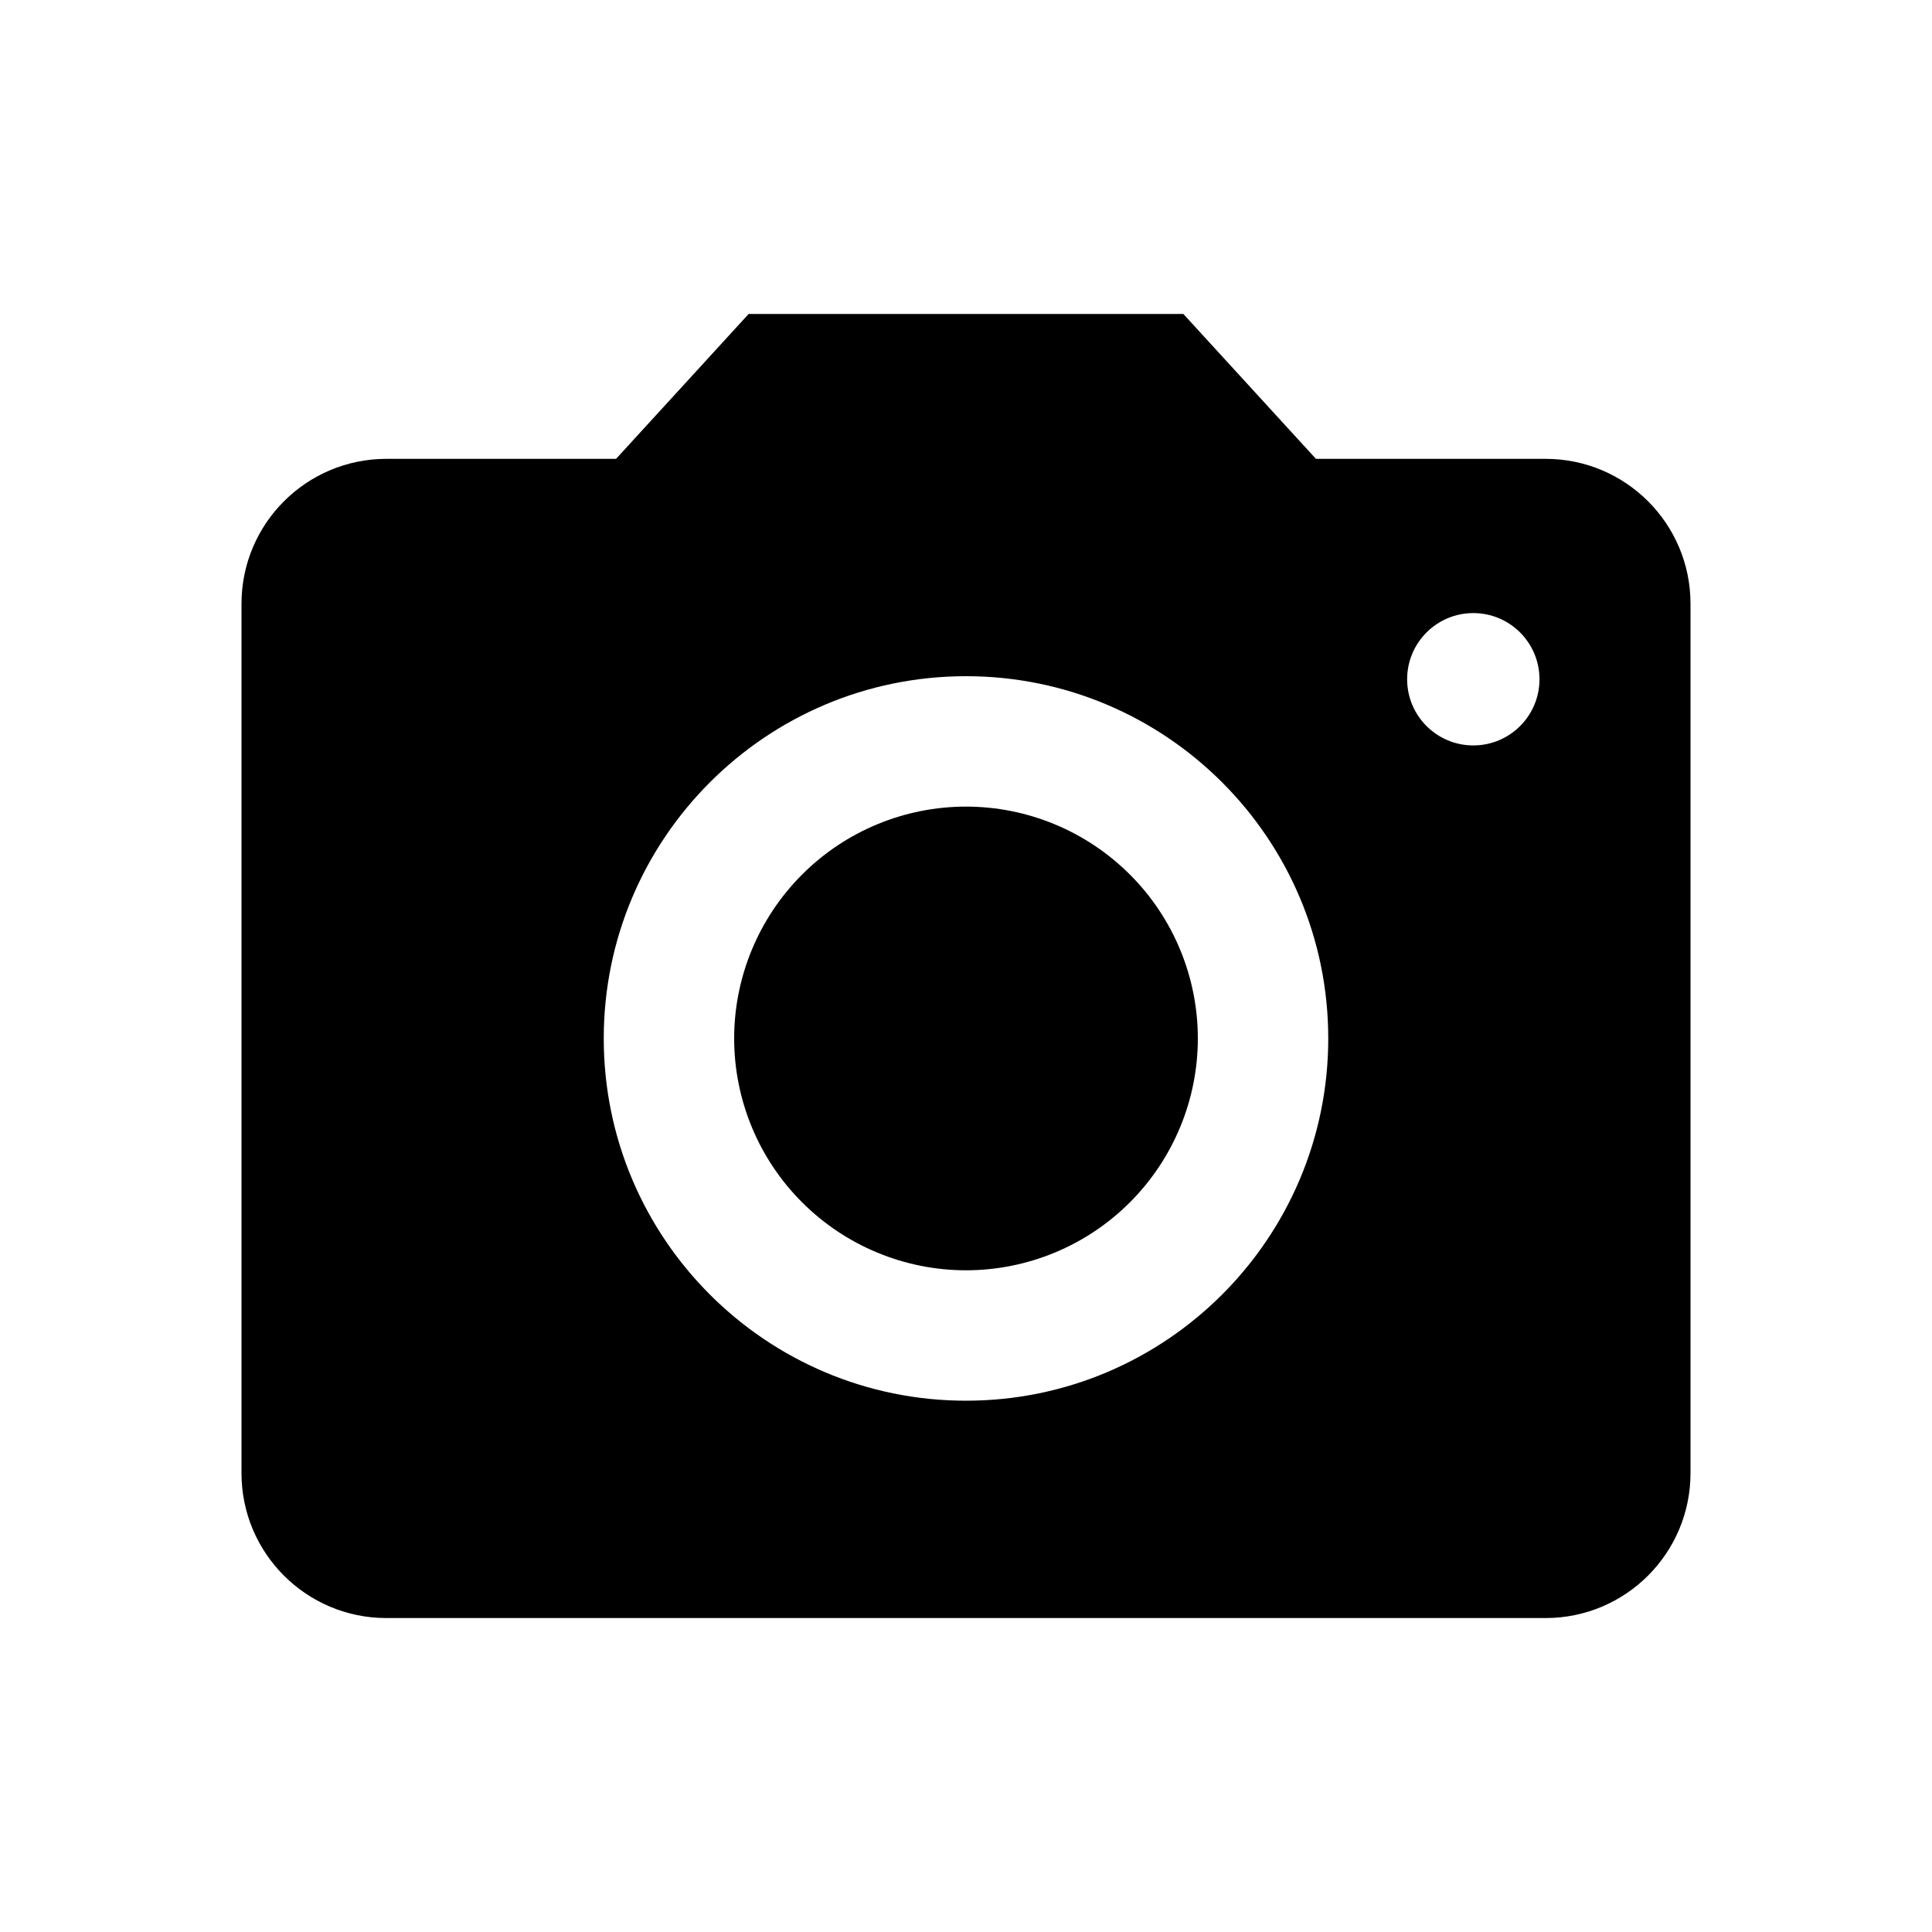
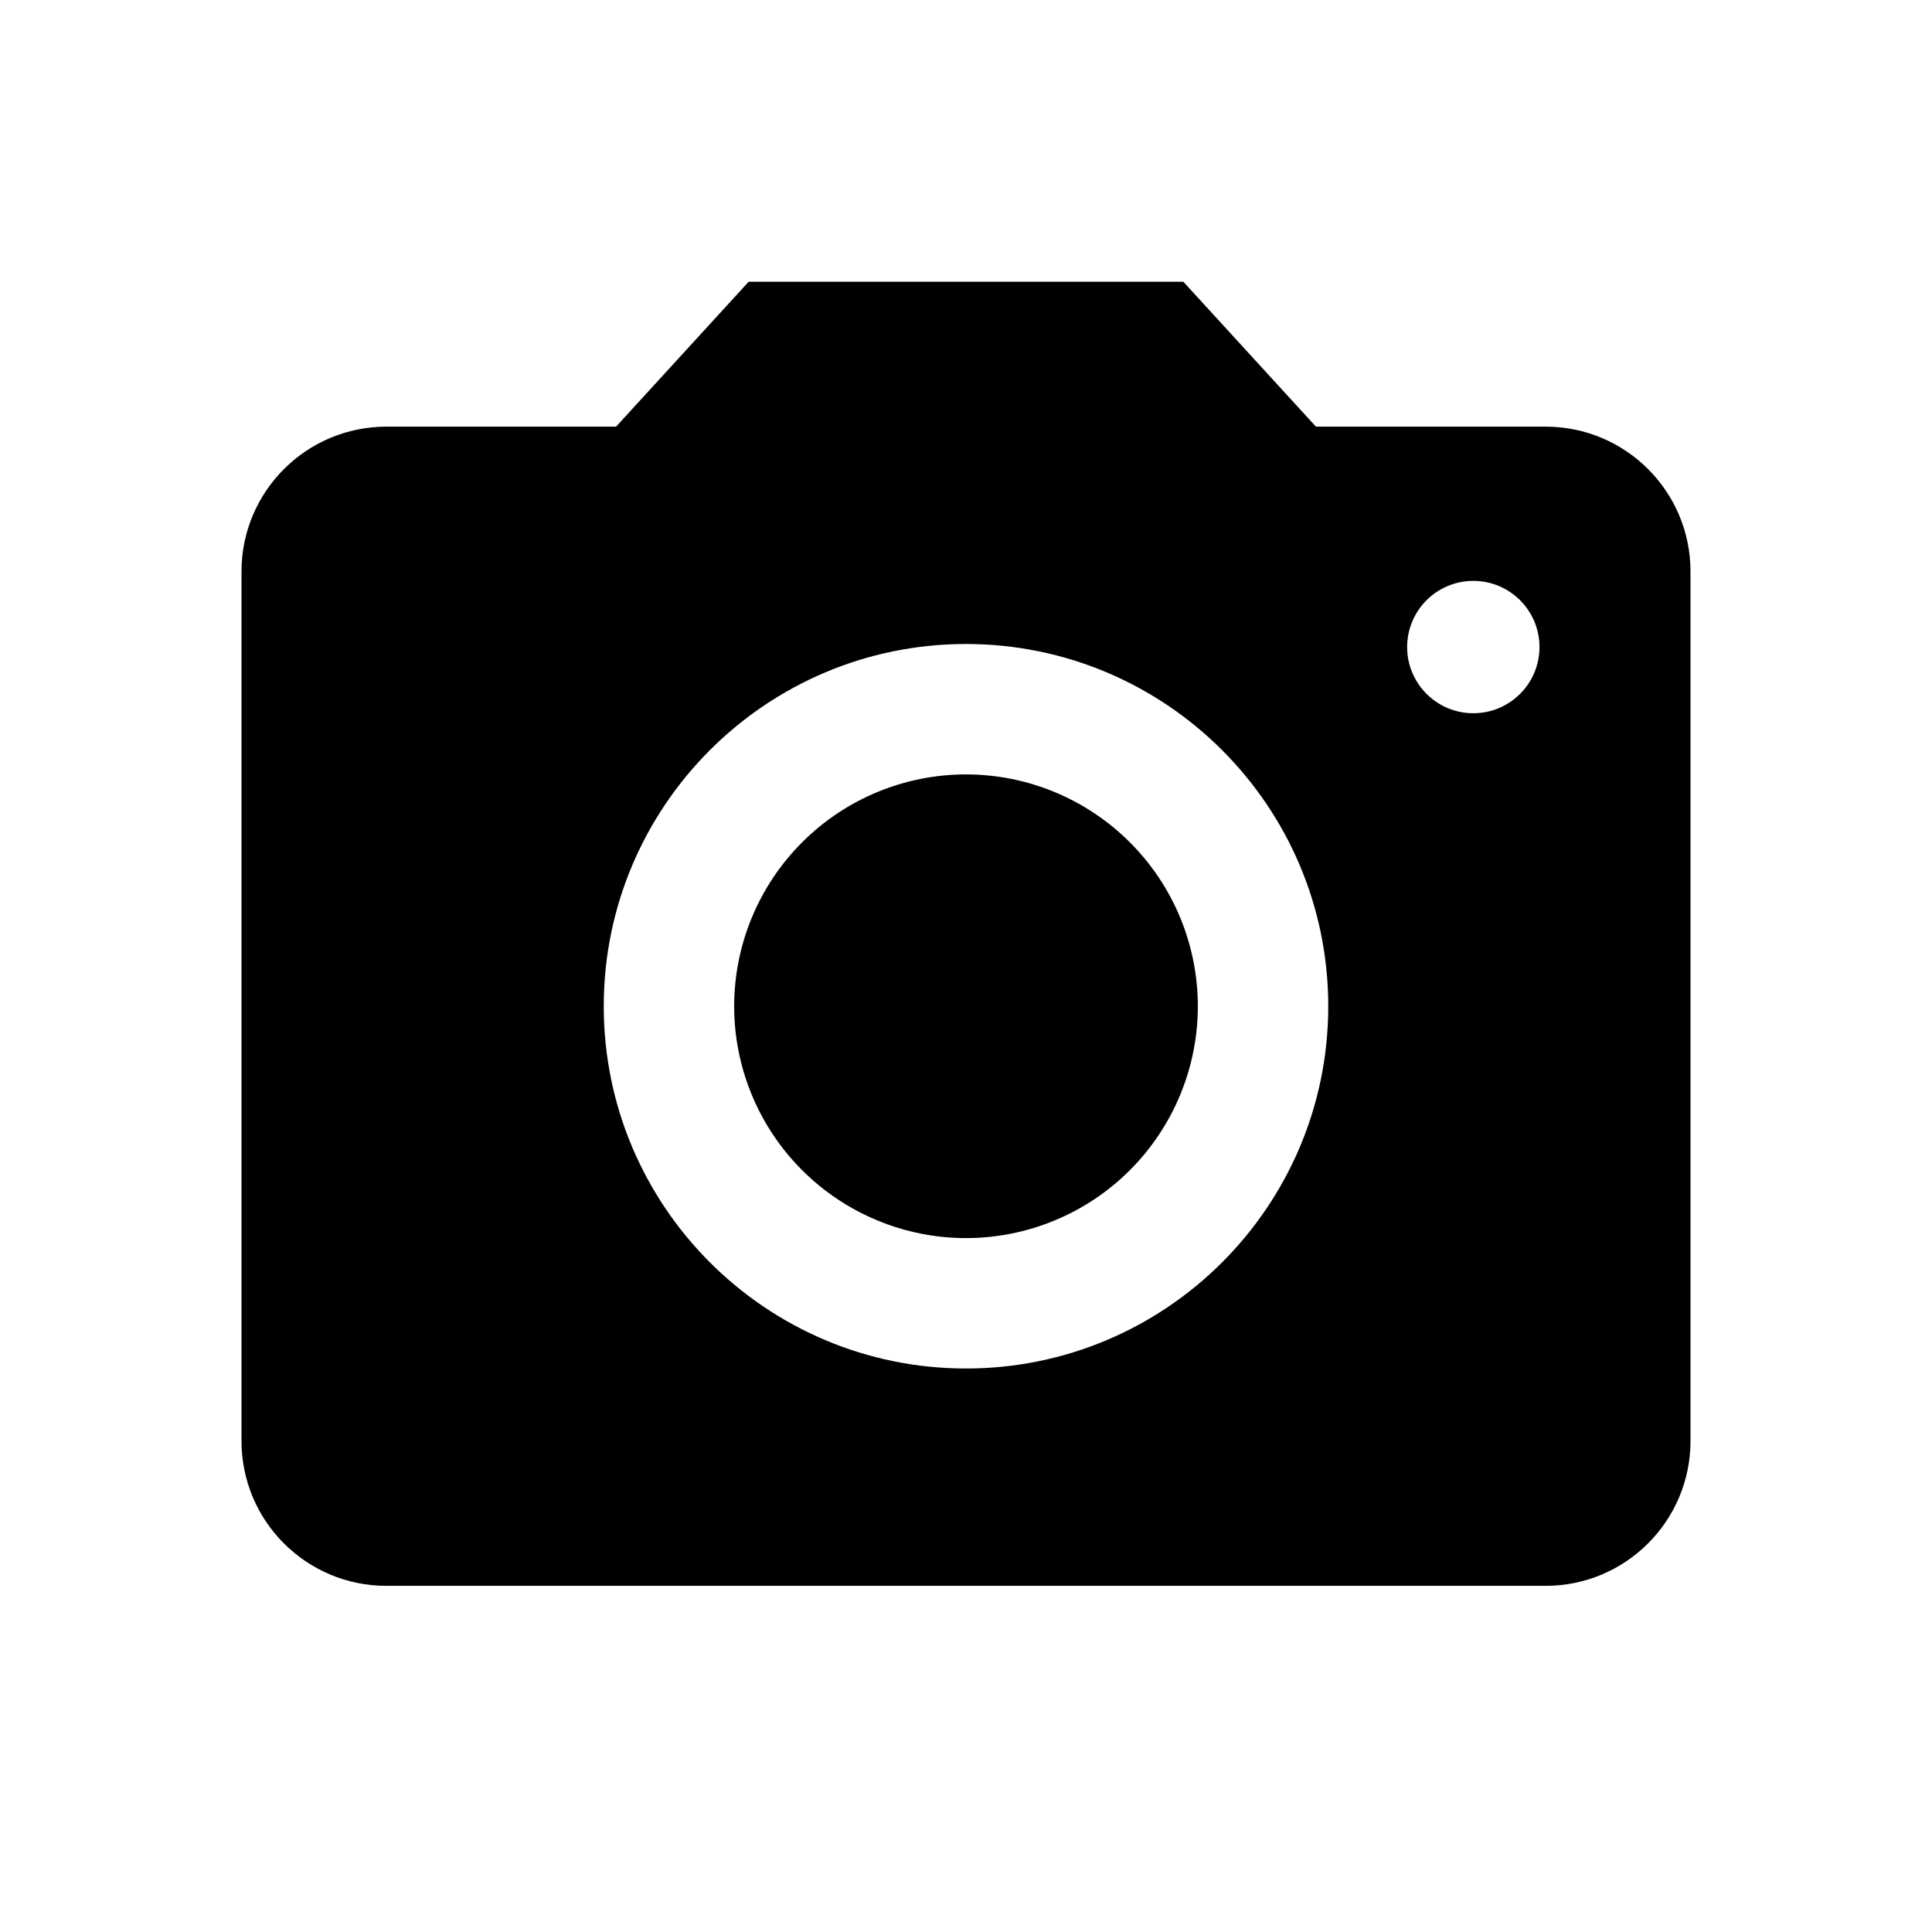
<svg xmlns="http://www.w3.org/2000/svg" id="a" viewBox="0 0 24 24">
-   <path d="M12,10.02c-.764,0-1.497,.304-2.036,.844-.54,.54-.844,1.273-.844,2.036s.304,1.497,.844,2.036c.54,.54,1.273,.844,2.036,.844s1.497-.304,2.036-.844c.54-.54,.844-1.273,.844-2.036s-.304-1.497-.844-2.036c-.54-.54-1.273-.844-2.036-.844Z" />
-   <path d="M19.2,5.7h-2.853l-1.647-1.8h-5.4l-1.647,1.8h-2.853c-.994,0-1.8,.806-1.8,1.8v10.8c0,.995,.806,1.8,1.8,1.8h14.4c.994,0,1.8-.806,1.8-1.8V7.5c0-.995-.806-1.8-1.8-1.8Zm-7.2,11.7c-2.484,0-4.5-2.016-4.5-4.5s2.016-4.5,4.5-4.5,4.5,2.016,4.5,4.5-2.016,4.5-4.5,4.5Zm6.302-8.14c-.454,0-.822-.368-.822-.822,0-.454,.368-.822,.822-.822s.822,.368,.822,.822c0,.454-.368,.822-.822,.822Z" />
+   <path d="M12,9.62c-.764,0-1.497,.304-2.036,.844-.54,.54-.844,1.273-.844,2.036s.304,1.497,.844,2.036c.54,.54,1.273,.844,2.036,.844s1.497-.304,2.036-.844c.54-.54,.844-1.273,.844-2.036s-.304-1.497-.844-2.036c-.54-.54-1.273-.844-2.036-.844Z" />
+   <path d="M19.2,5.3h-2.853l-1.647-1.8h-5.4l-1.647,1.8h-2.853c-.994,0-1.8,.806-1.8,1.8v10.8c0,.995,.806,1.8,1.8,1.8h14.4c.994,0,1.8-.806,1.8-1.8V7.1c0-.995-.806-1.8-1.8-1.8Zm-7.2,11.7c-2.484,0-4.5-2.016-4.5-4.5s2.016-4.5,4.5-4.5,4.5,2.016,4.5,4.5-2.016,4.5-4.5,4.5Zm6.302-8.14c-.454,0-.822-.368-.822-.822,0-.454,.368-.822,.822-.822s.822,.368,.822,.822c0,.454-.368,.822-.822,.822Z" />
</svg>
